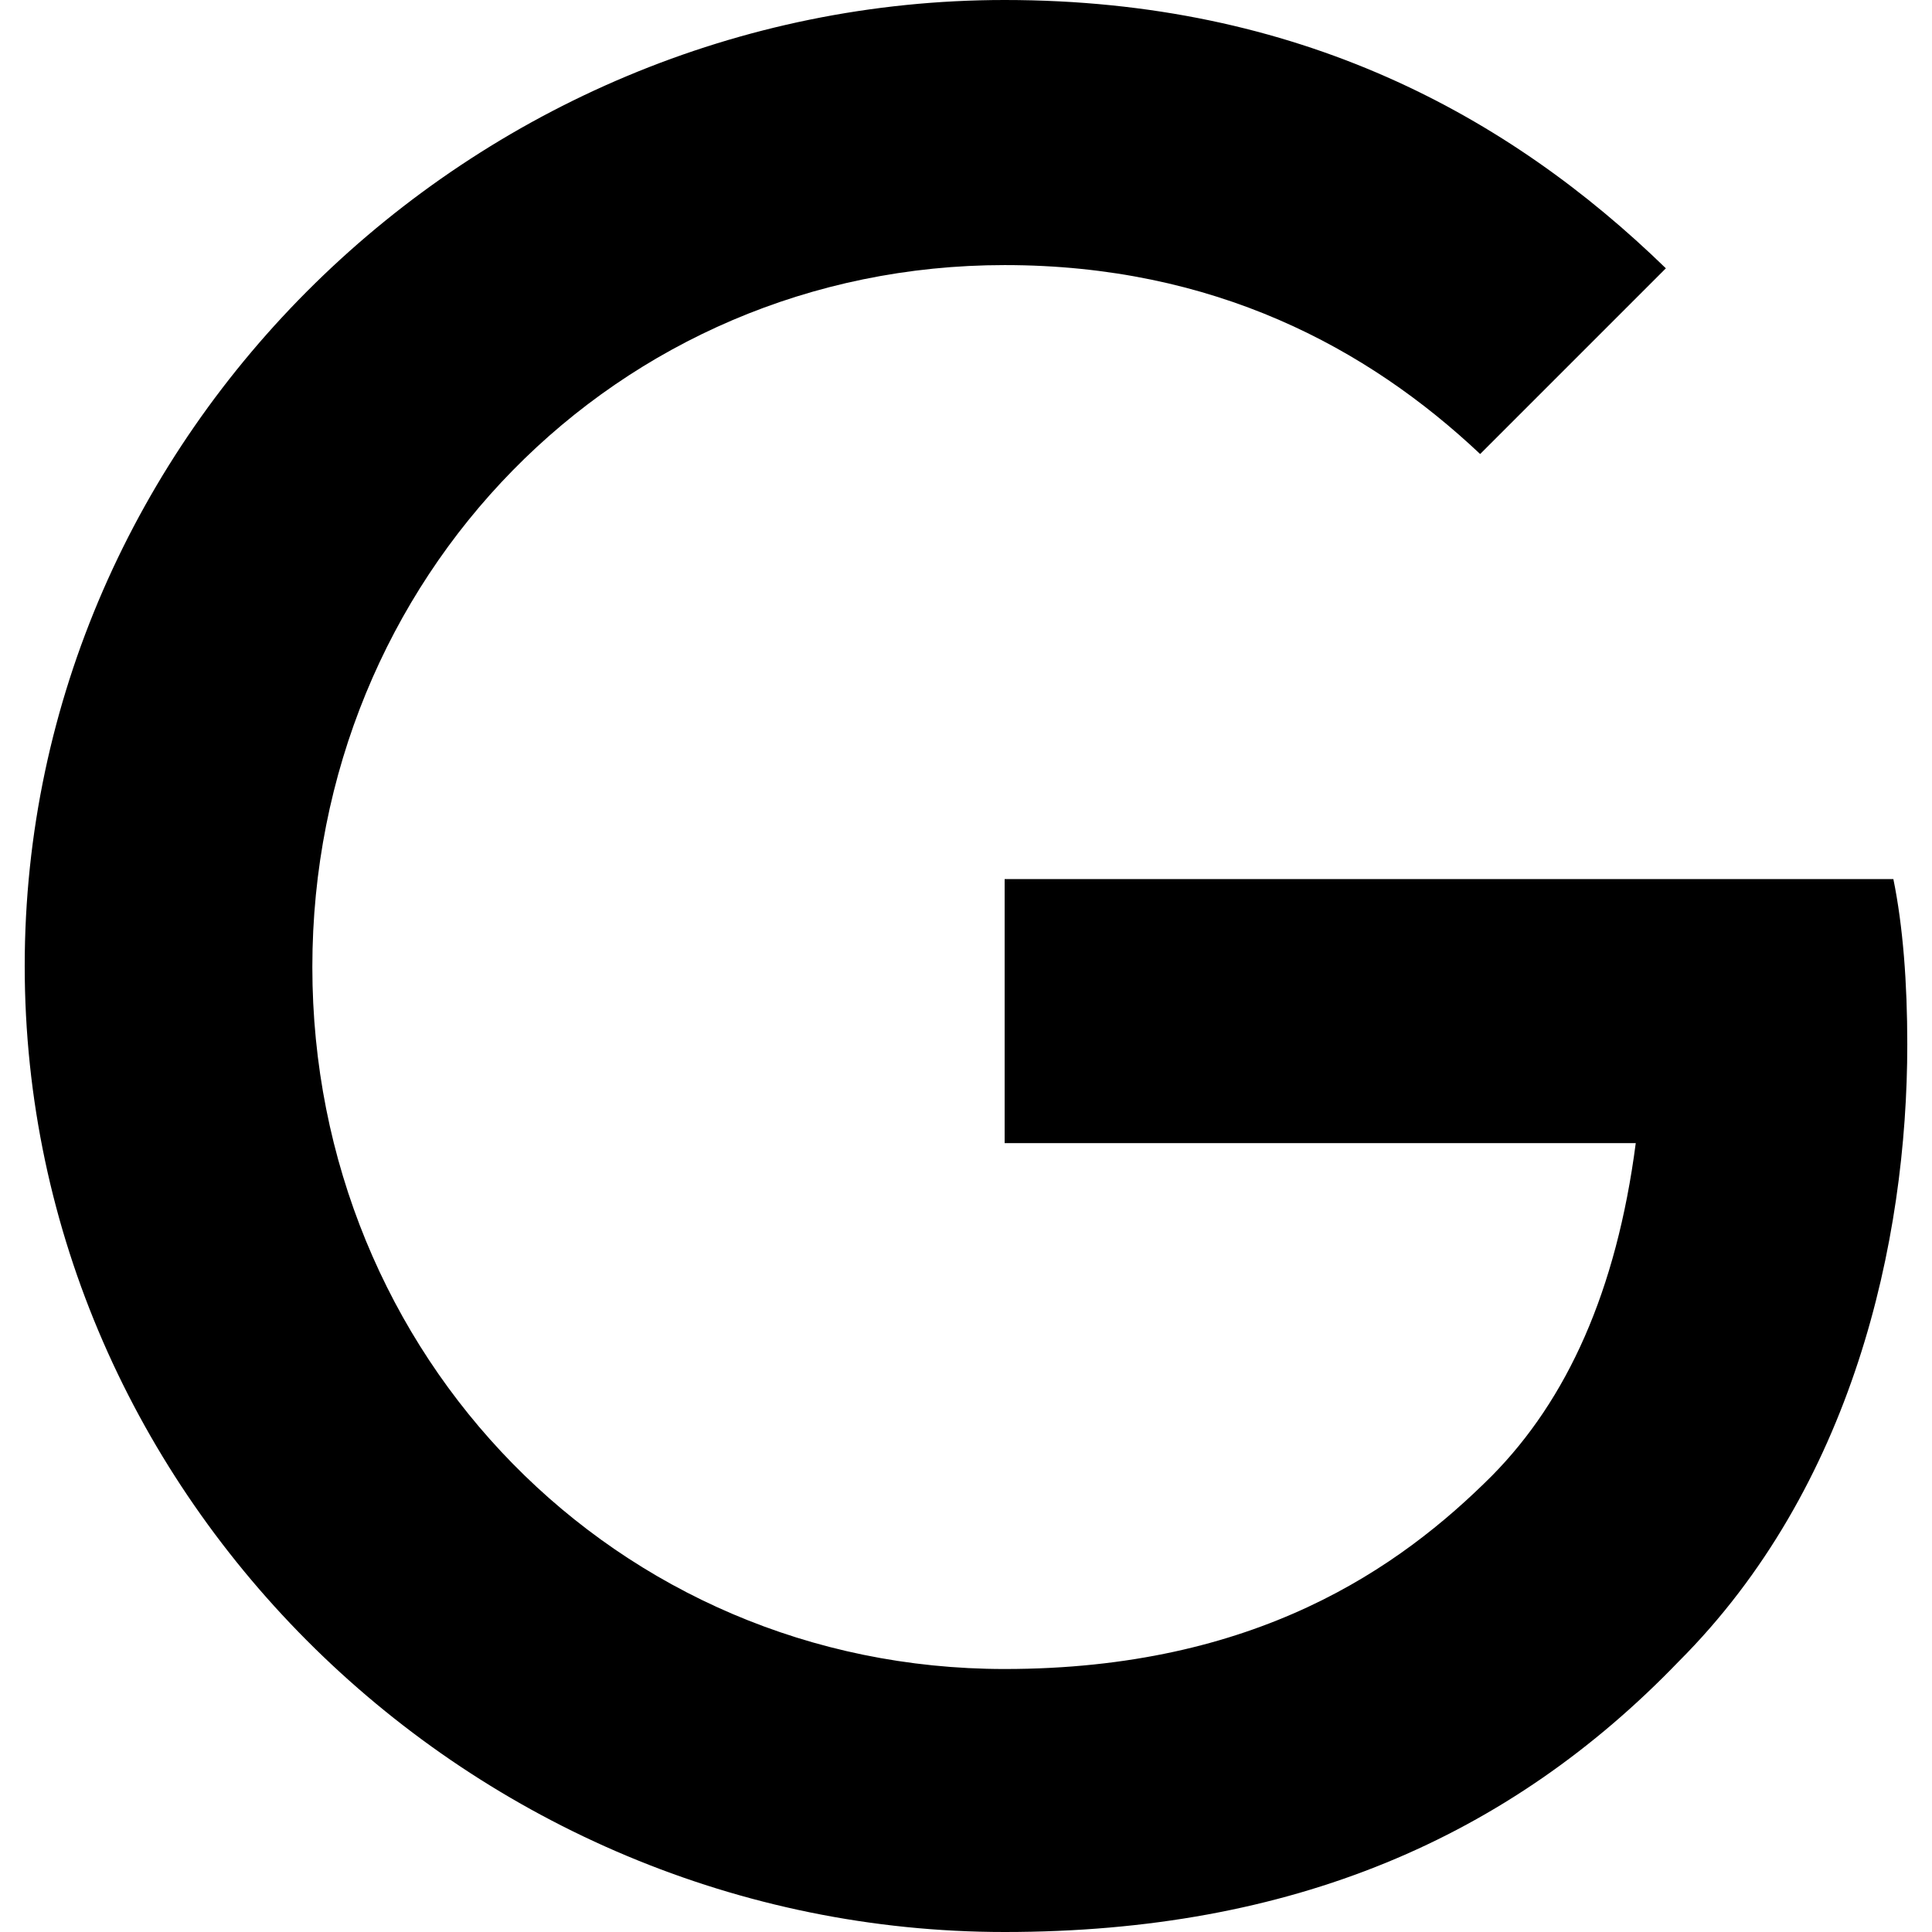
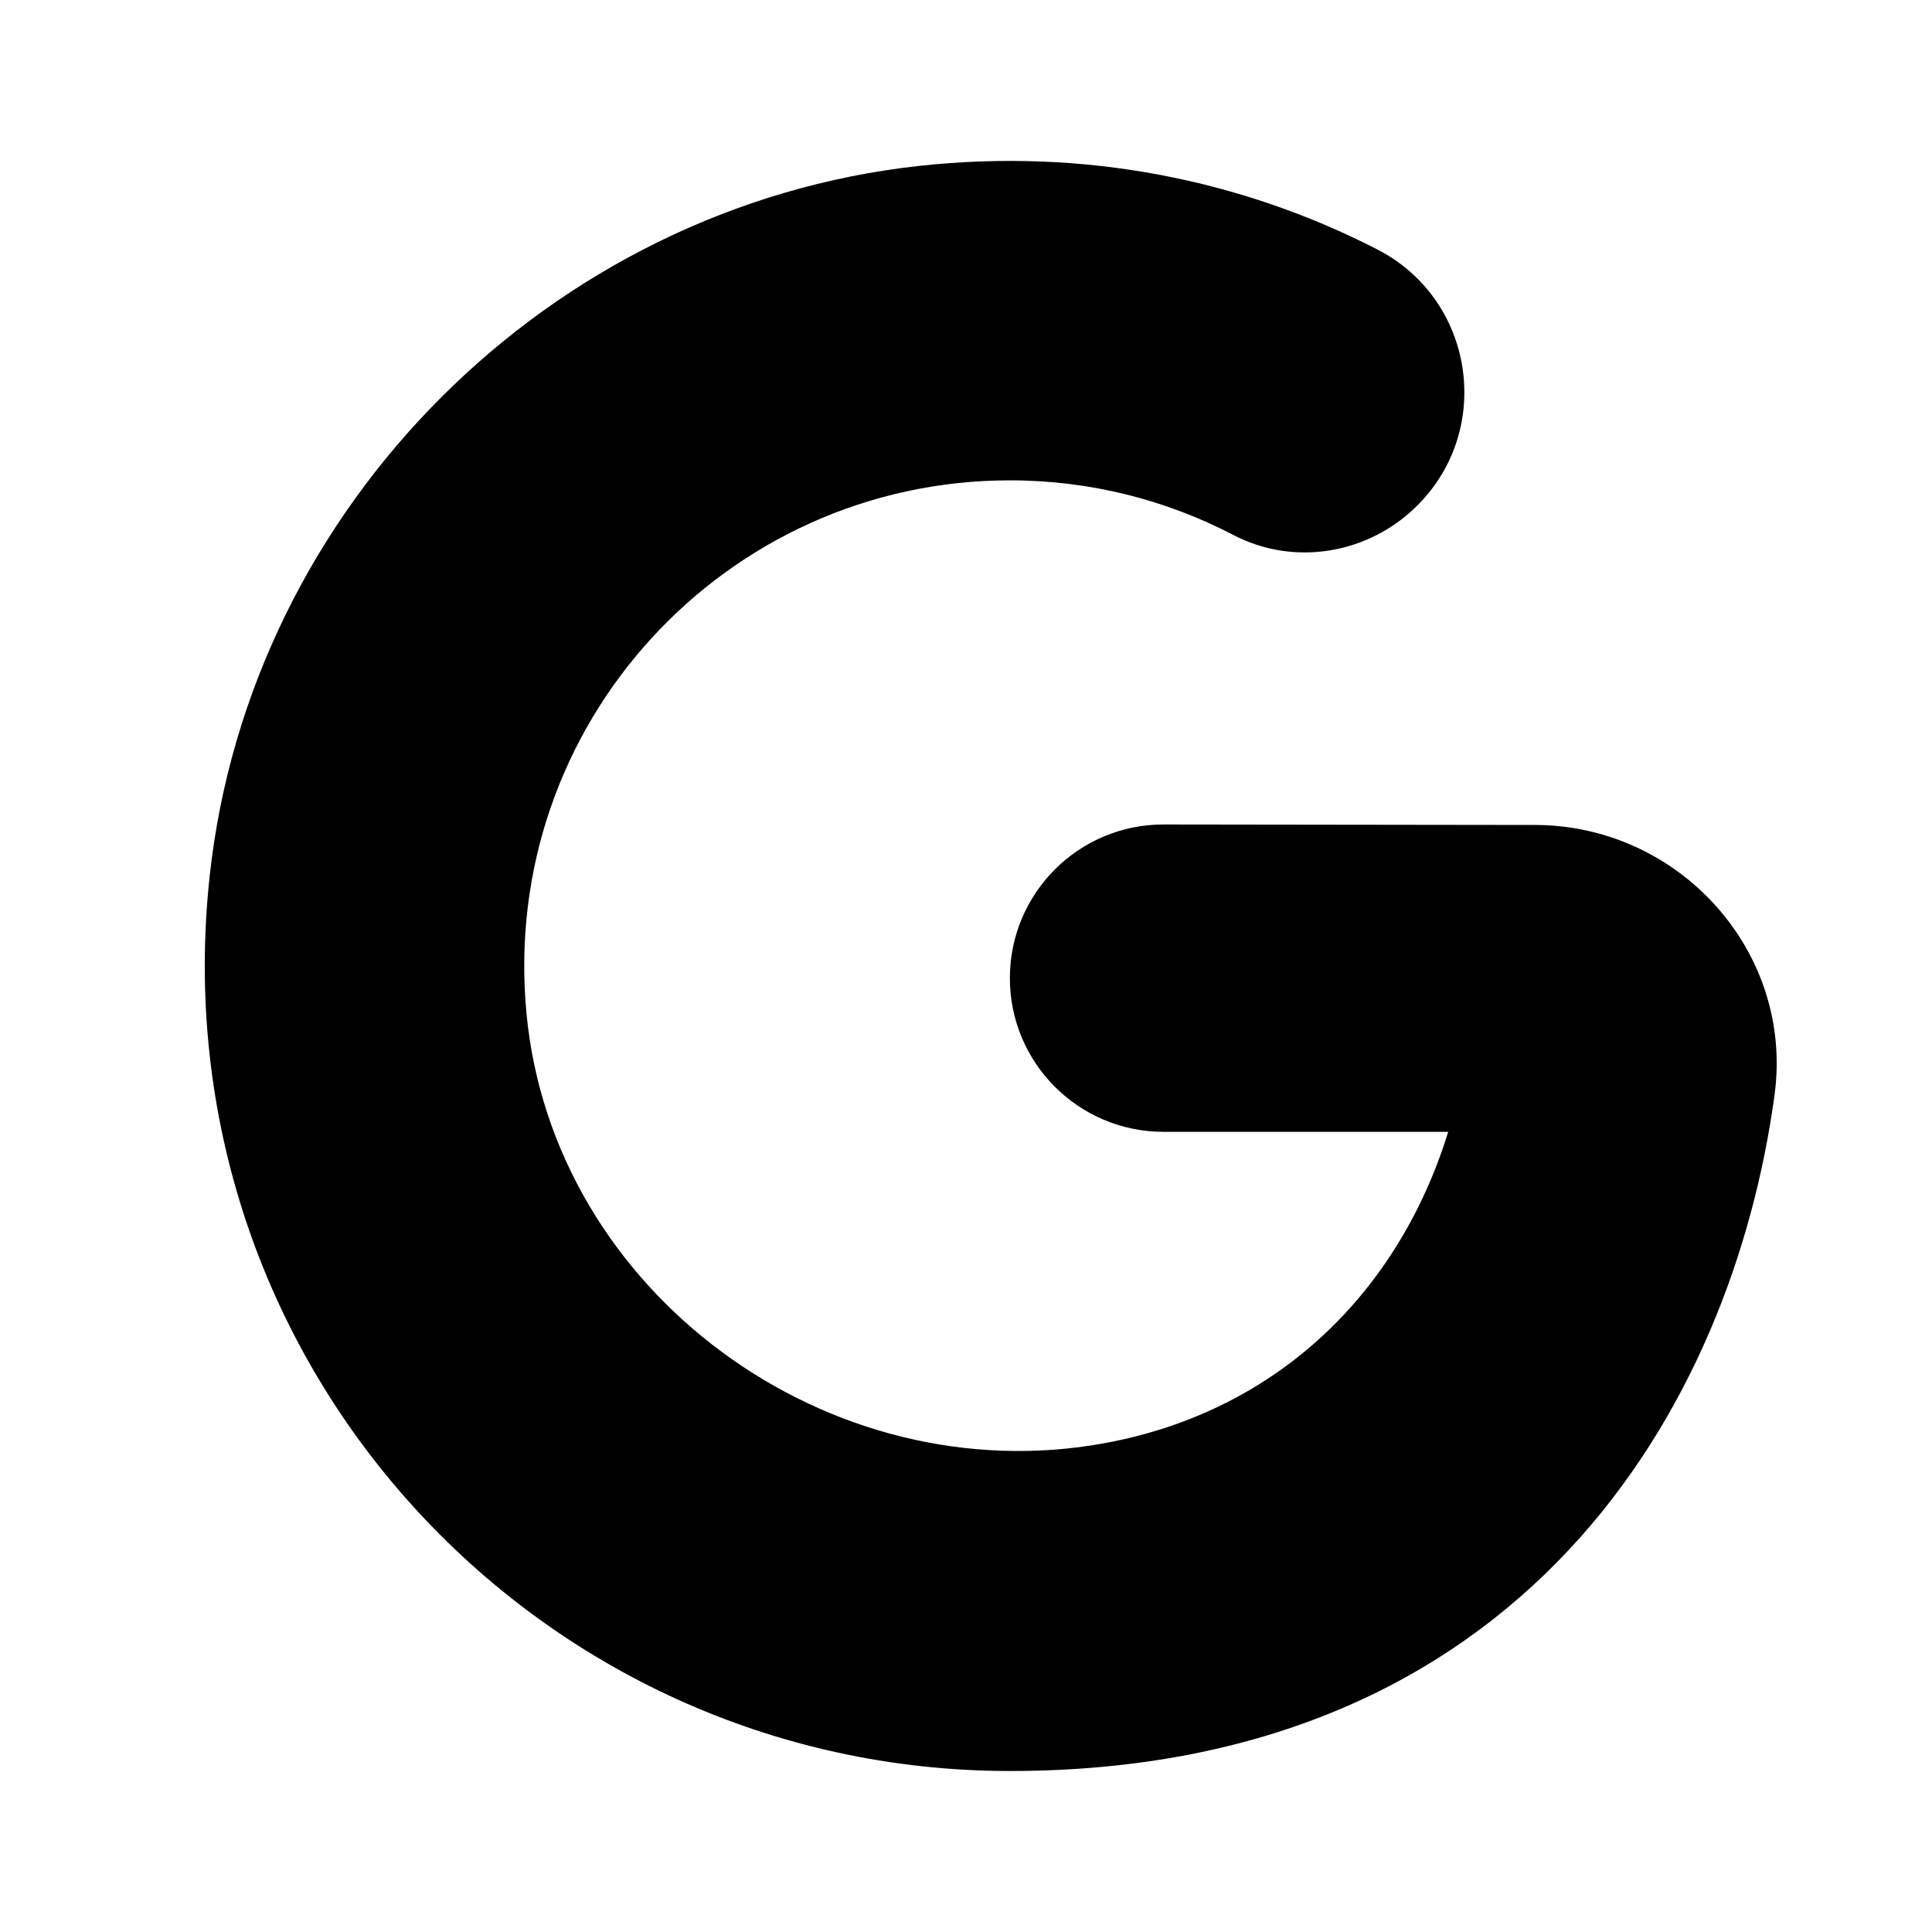
- <svg xmlns="http://www.w3.org/2000/svg" role="img" viewBox="0 0 24 24">
-   <path d="M12.48 10.92v3.28h7.84c-.24 1.84-.853 3.187-1.787 4.133-1.147 1.147-2.933 2.4-6.053 2.4-4.827 0-8.6-3.893-8.6-8.72s3.773-8.72 8.6-8.72c2.6 0 4.507 1.027 5.907 2.347l2.307-2.307C18.747 1.44 16.133 0 12.48 0 5.867 0 .307 5.387.307 12s5.56 12 12.173 12c3.573 0 6.267-1.173 8.373-3.36 2.16-2.16 2.84-5.213 2.84-7.667 0-.76-.053-1.467-.173-2.053H12.48z" />
+ <svg xmlns="http://www.w3.org/2000/svg" fill="#000000" viewBox="0 0 24 24" width="24px" height="24px">
+   <path d="M12.545,12.151L12.545,12.151c0,1.054,0.855,1.909,1.909,1.909h3.536c-0.607,1.972-2.101,3.467-4.26,3.866 c-3.431,0.635-6.862-1.865-7.19-5.339c-0.34-3.595,2.479-6.62,6.005-6.62c1.002,0,1.946,0.246,2.777,0.679 c0.757,0.395,1.683,0.236,2.286-0.368l0,0c0.954-0.954,0.701-2.563-0.498-3.179c-1.678-0.862-3.631-1.264-5.692-1.038 c-4.583,0.502-8.31,4.226-8.812,8.809C1.945,16.9,6.649,22,12.545,22c6.368,0,8.972-4.515,9.499-8.398 c0.242-1.78-1.182-3.352-2.978-3.354l-4.61-0.006C13.401,10.24,12.545,11.095,12.545,12.151z" />
</svg>
